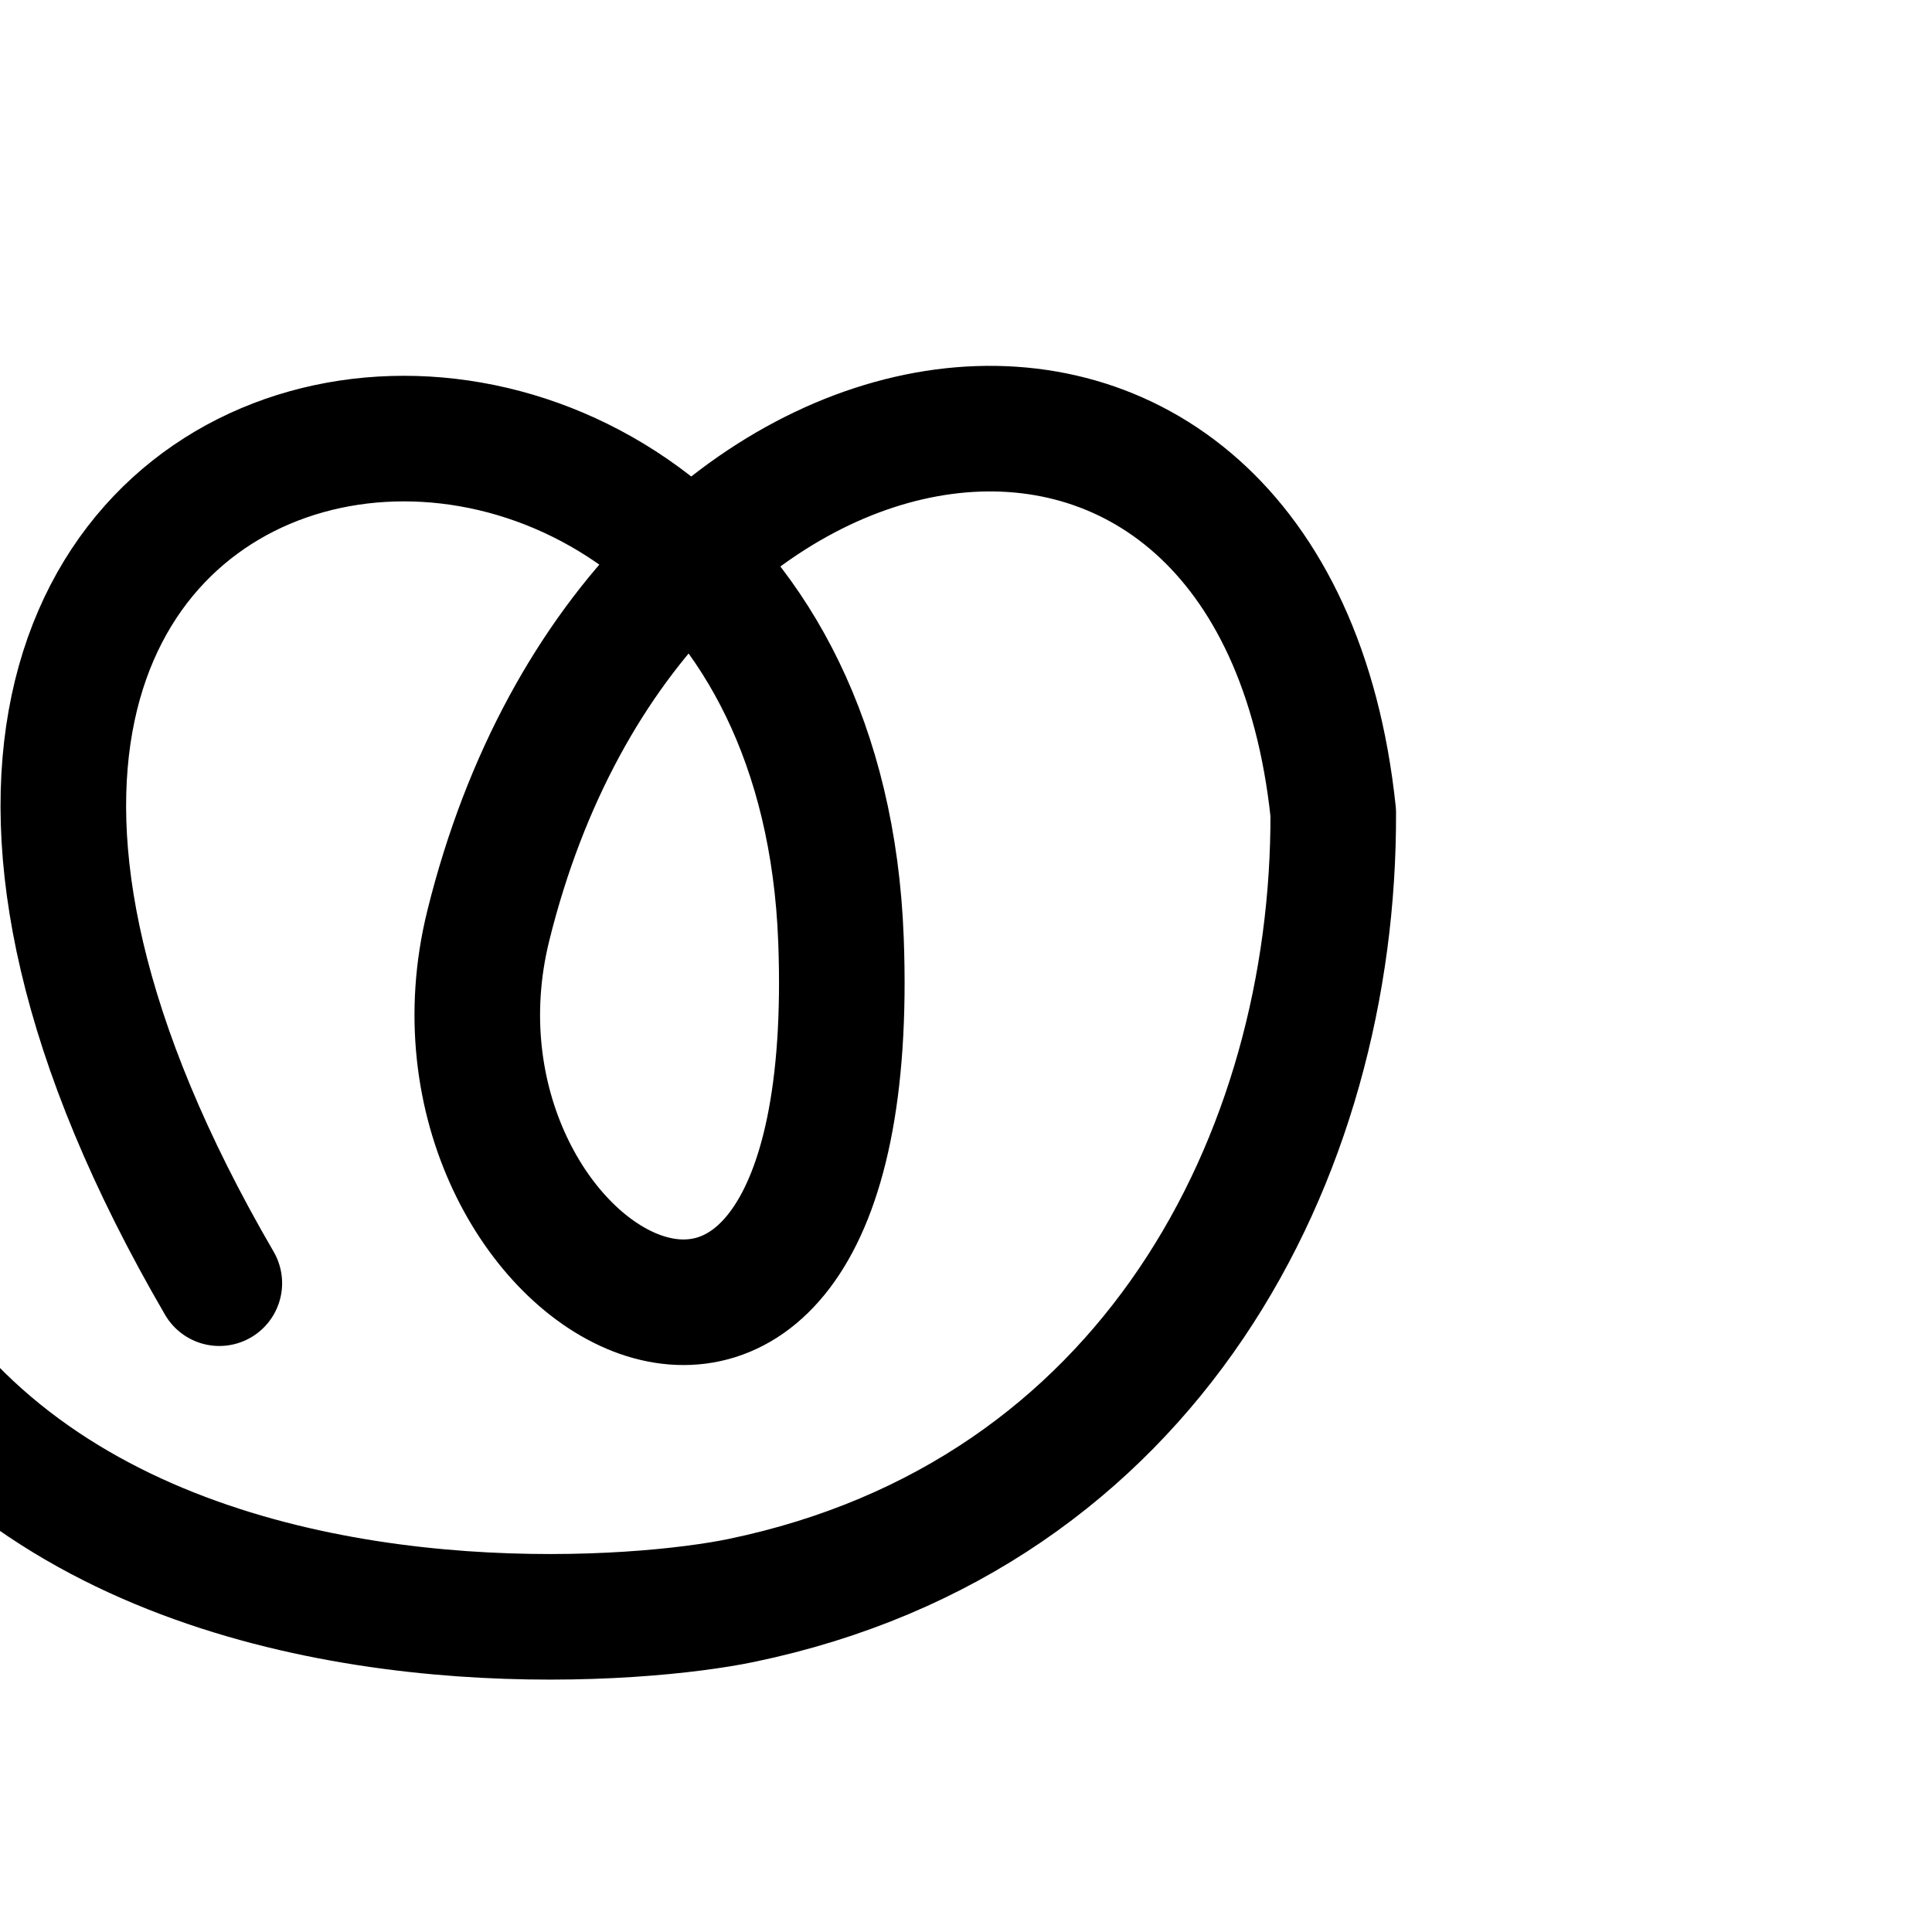
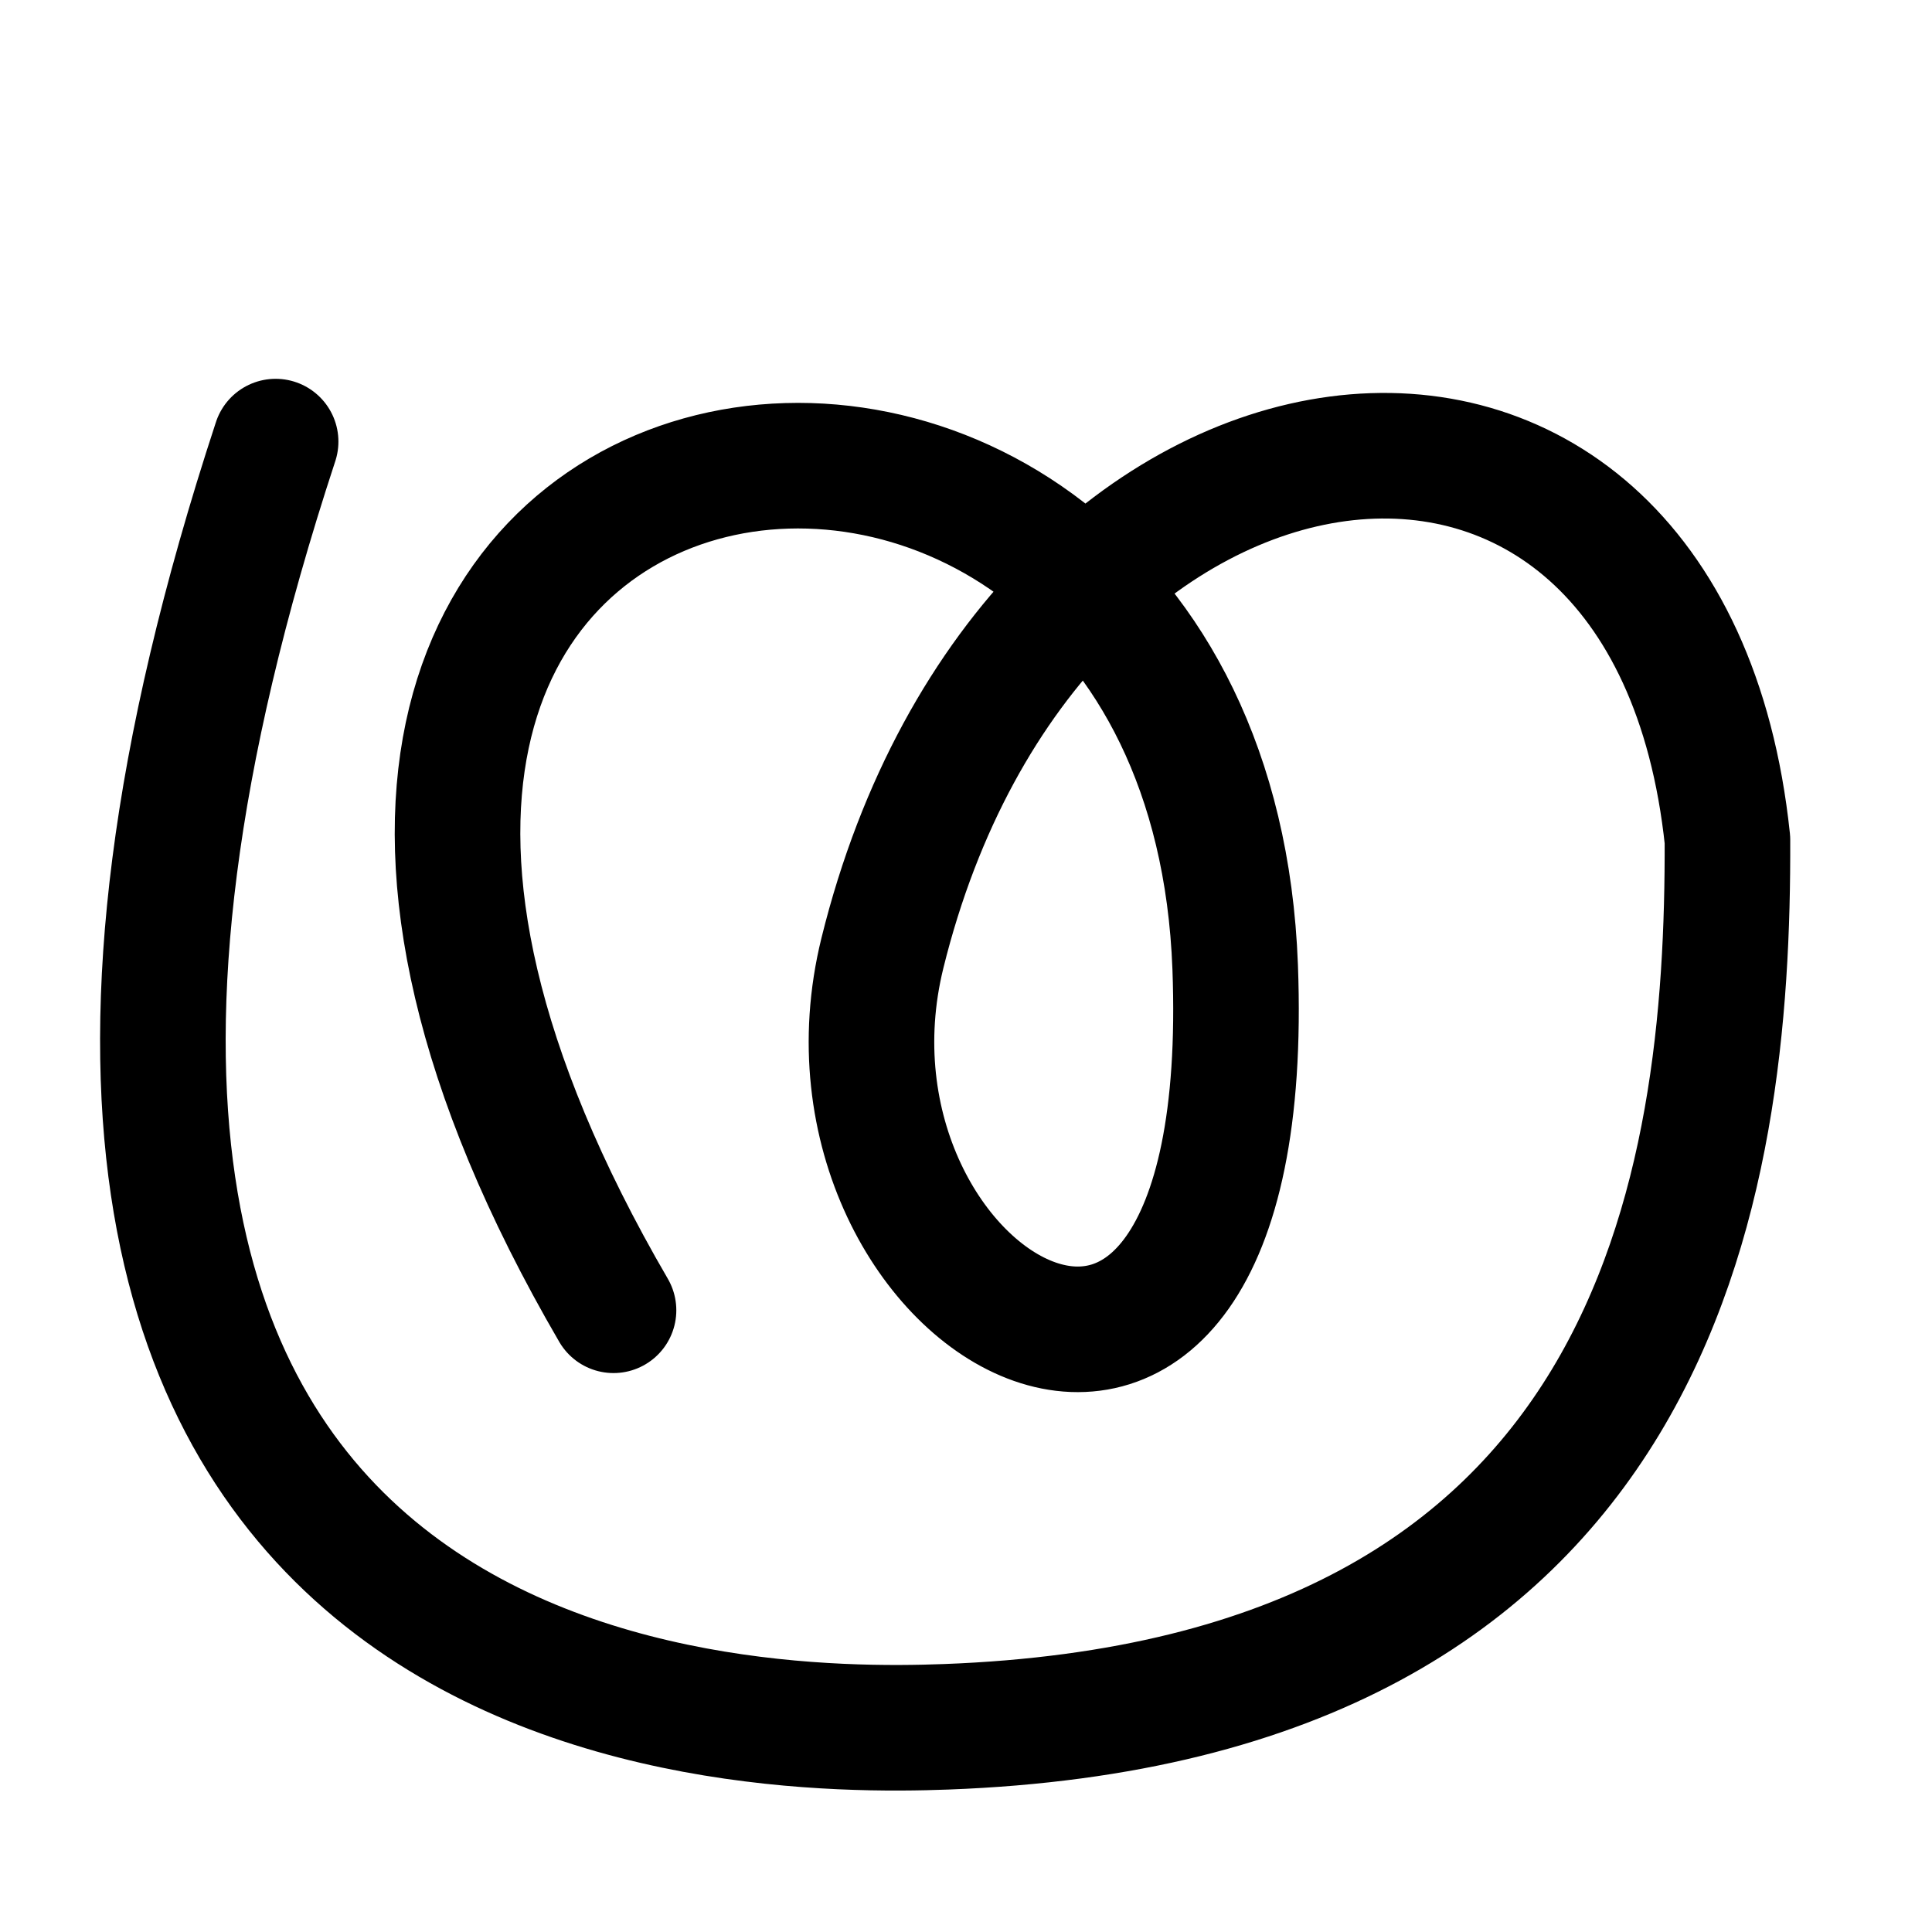
<svg xmlns="http://www.w3.org/2000/svg" width="2000" height="2000" id="svg2992" version="1.1">
  <defs id="defs5498">
    </defs>
  <g id="layer1" transform="translate(0,1000)">
-     <path style="fill:none;fill-rule:evenodd;stroke:#000000;stroke-width:130;stroke-linecap:round;stroke-linejoin:round;stroke-miterlimit:4;stroke-dasharray:none;stroke-opacity:1" d="M 227.045,328.355 C -360,-680 840,-840 870.581,-27.086 894.392,605.896 415.136,324.074 505.415,-41.485 658.375,-660.855 1318.217,-747.263 1380.175,-158.659 1381.457,196.666 1190.965,568.727 767.533,656.747 557.266,700.456 -560,760 -122.744,-570.892" id="path13140" />
+     <path style="fill:none;fill-rule:evenodd;stroke:#000000;stroke-width:130;stroke-linecap:round;stroke-linejoin:round;stroke-miterlimit:4;stroke-dasharray:none;stroke-opacity:1" d="M 635.111,356.39 C 48.066,-651.965 1248.066,-811.965 1278.647,0.949 1302.458,633.931 823.202,352.109 913.481,-13.45 1066.441,-632.819 1726.283,-719.228 1788.241,-130.624 1789.523,224.701 1720,760 979.353,787.577 764.74,795.568 -151.934,788.035 285.322,-542.857" id="path13140" />
  </g>
</svg>
